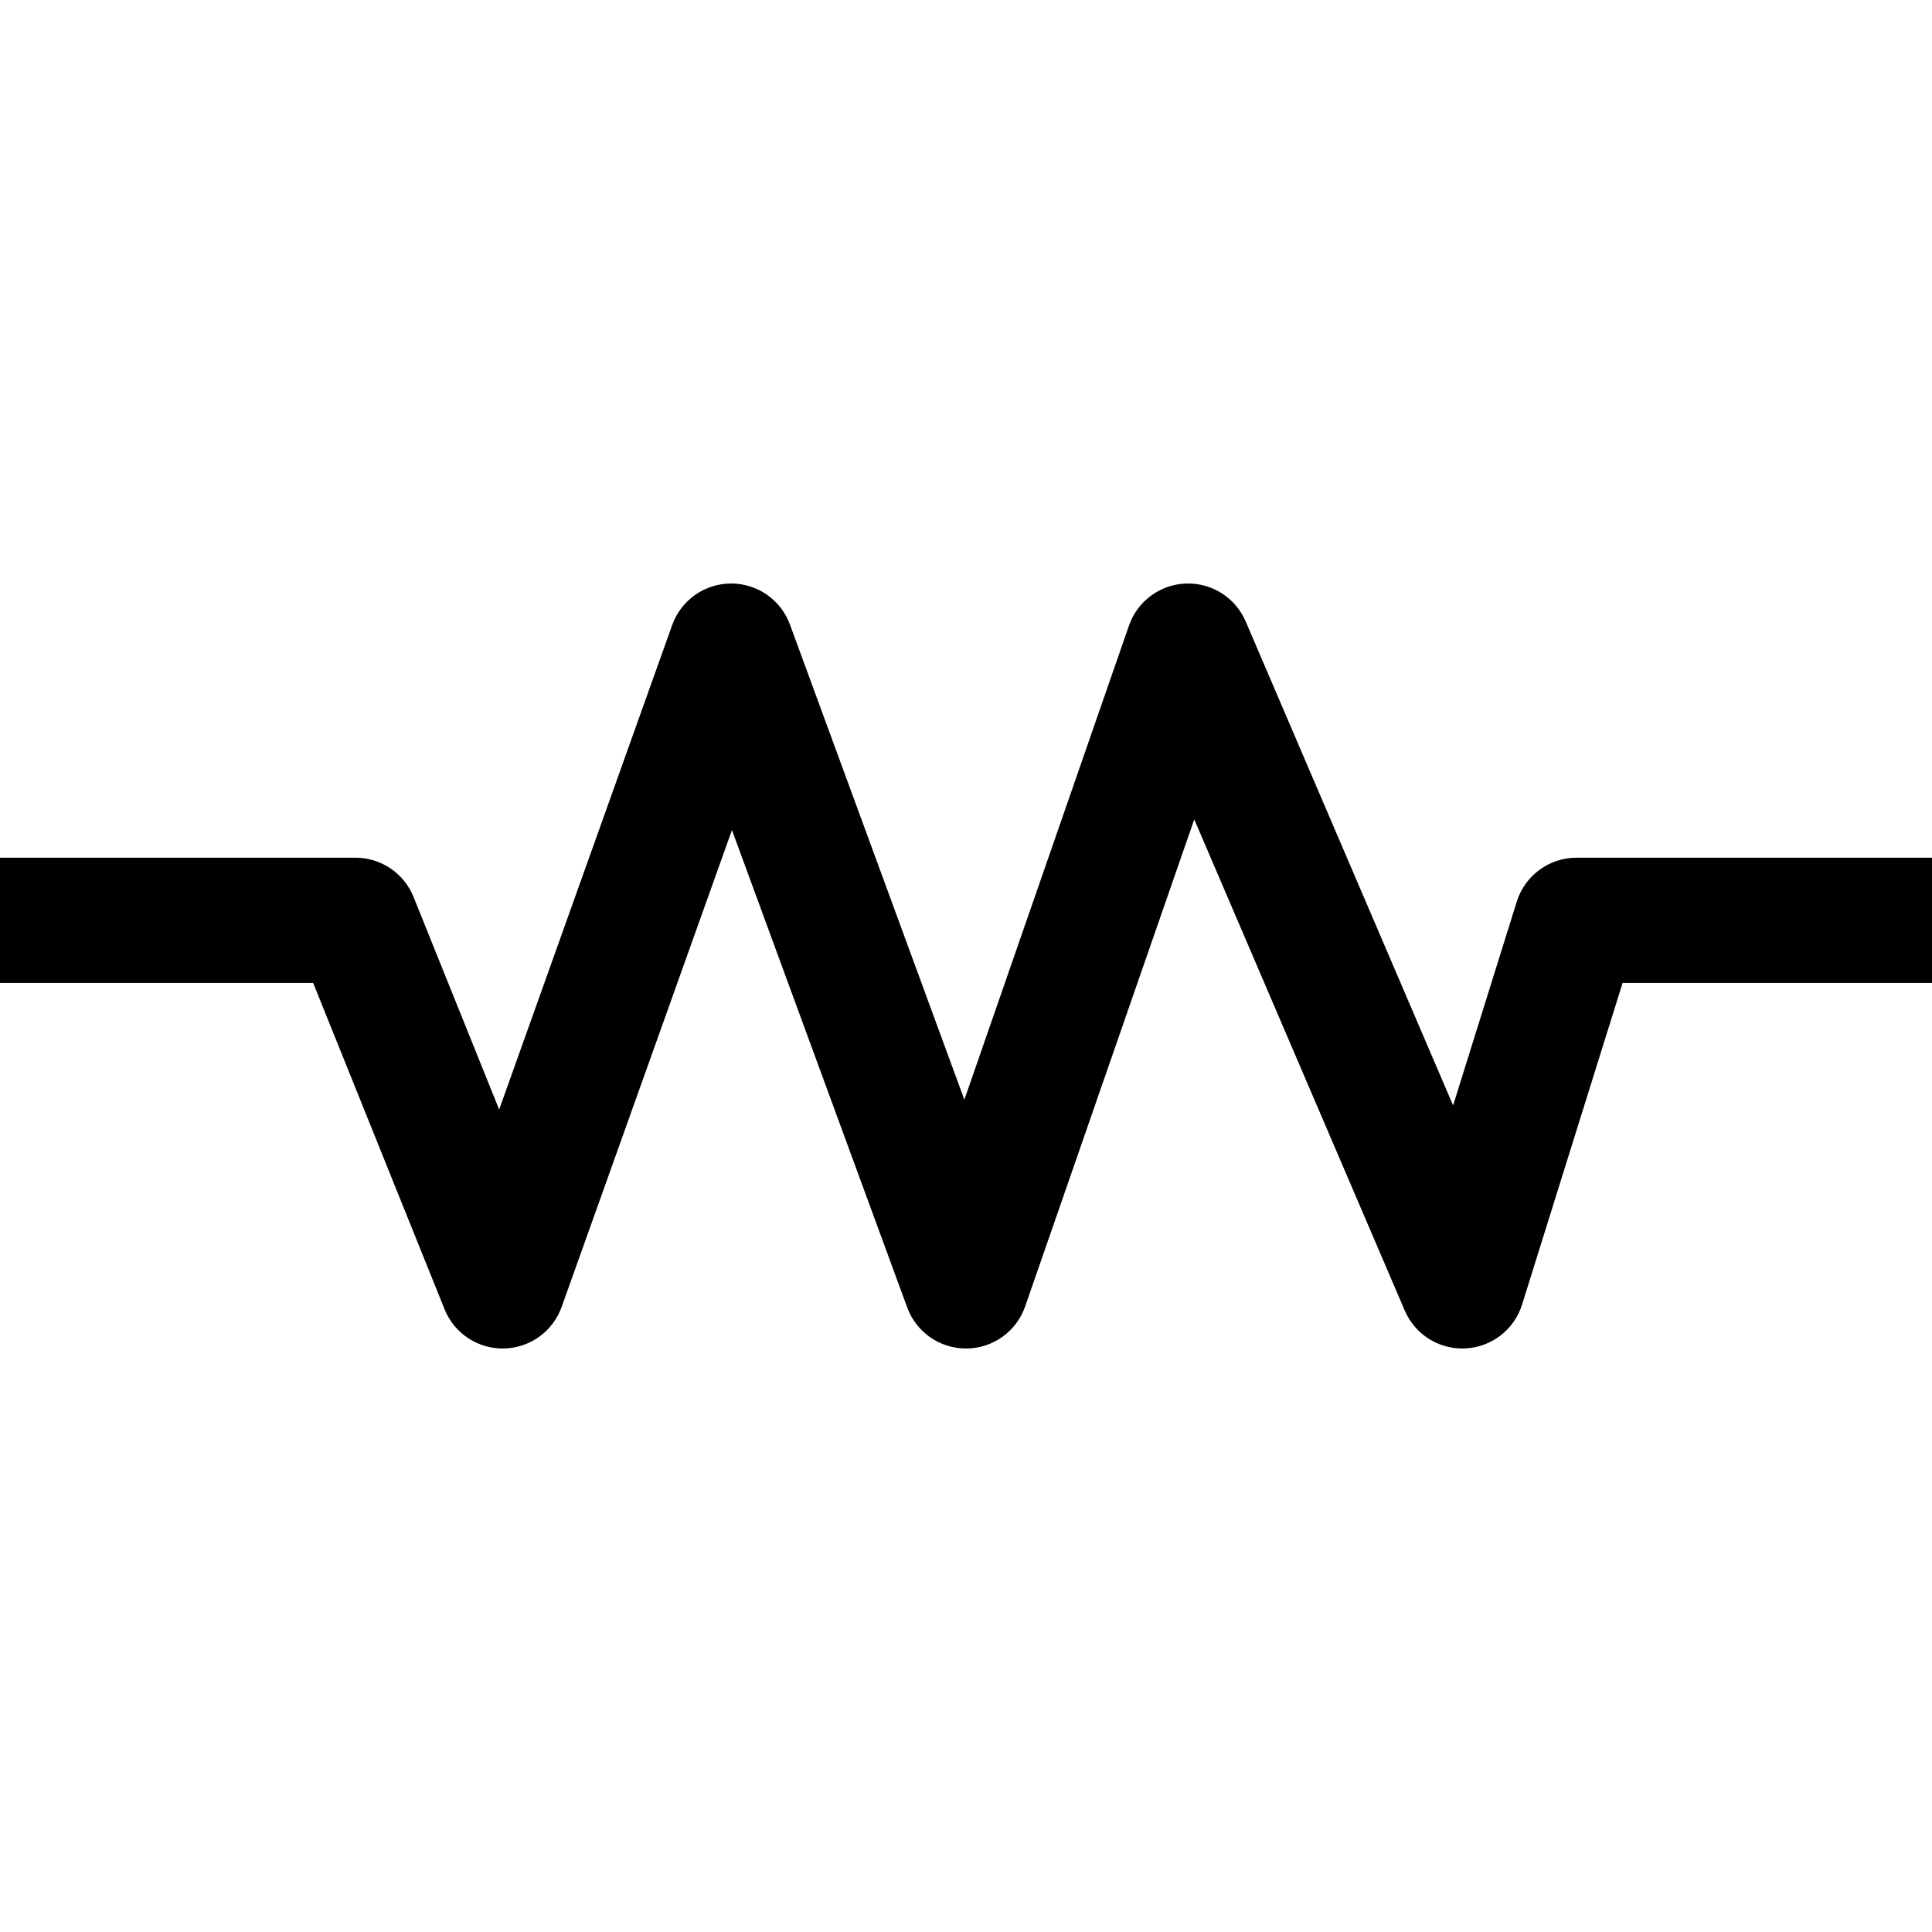
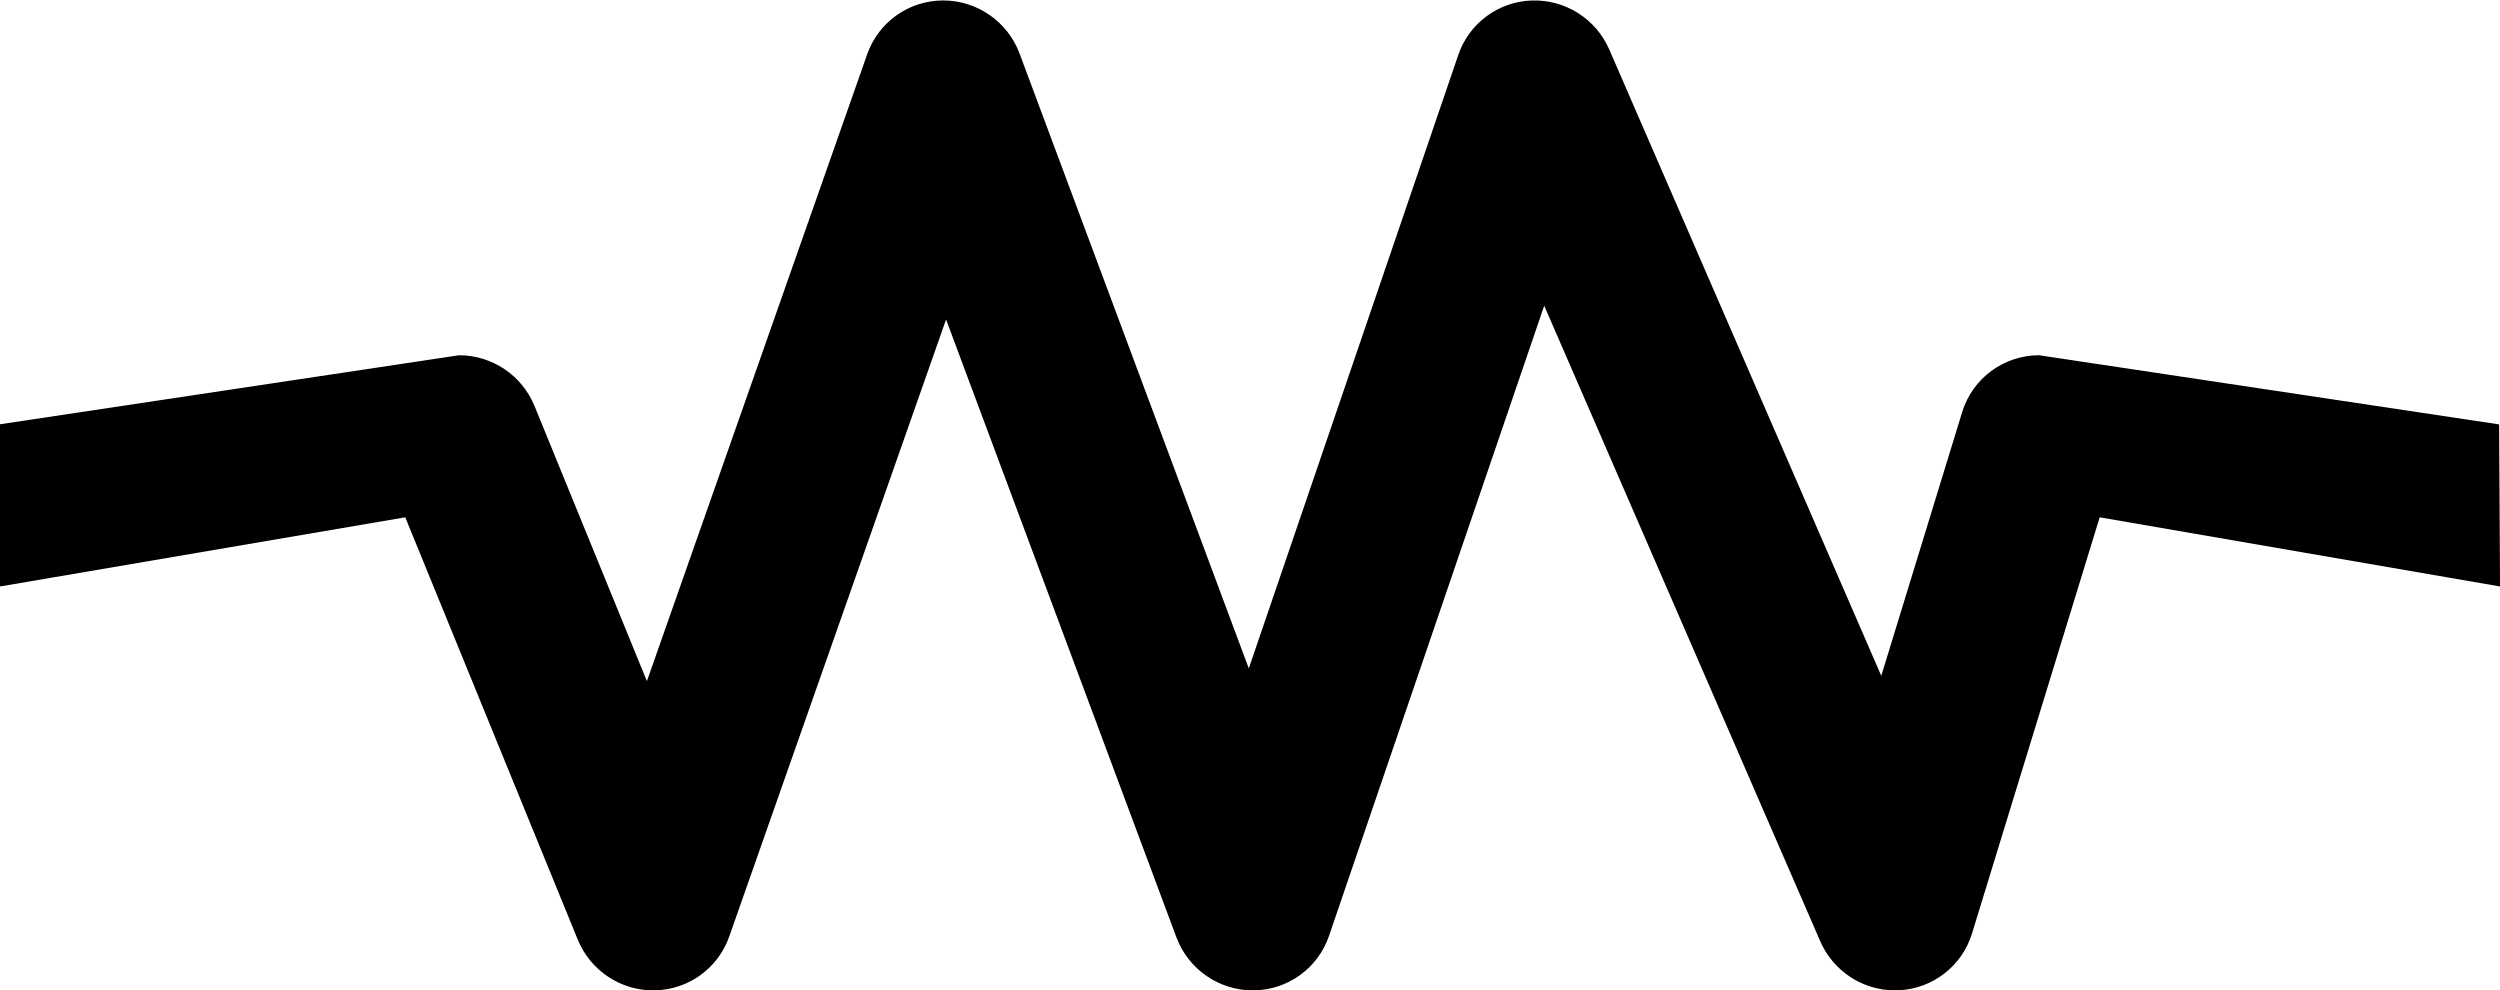
- <svg xmlns="http://www.w3.org/2000/svg" version="1.1" id="Capa_1" viewBox="0 0 462.782 462.782">
-   <g id="XMLID_21_">
-     <path id="XMLID_904_" d="M350.272,323.014c-5.974,0-11.411-3.556-13.783-9.091l-50.422-117.65l-40.505,116.662   c-2.08,5.989-7.699,10.023-14.038,10.08c-0.044,0-0.089,0-0.133,0c-6.286,0-11.911-3.921-14.081-9.831l-41.979-114.358   l-40.798,114.234c-2.095,5.867-7.599,9.828-13.827,9.952c-6.242,0.127-11.886-3.615-14.213-9.394l-31.482-78.172H0v-30h85.141   c6.121,0,11.627,3.719,13.914,9.396l20.511,50.93l41.446-116.048c2.124-5.947,7.745-9.927,14.06-9.955c0.022,0,0.044,0,0.066,0   c6.289,0,11.912,3.923,14.081,9.831l41.779,113.814l39.431-113.565c2.032-5.851,7.451-9.852,13.64-10.071   c6.203-0.217,11.877,3.389,14.317,9.082l49.683,115.927l15.254-48.815c1.957-6.262,7.756-10.526,14.317-10.526h85.141v30h-74.113   l-24.076,77.043c-1.873,5.994-7.281,10.186-13.553,10.506C350.784,323.007,350.527,323.014,350.272,323.014z" />
+ <svg xmlns="http://www.w3.org/2000/svg" viewBox="0 139.77 462.78 183.25">
+   <g id="XMLID_21_" transform="matrix(1, 0, 0.005729001, 1, -1.340135, 0.08491701)" style="">
+     <path id="XMLID_904_" d="M 350.272 323.014 C 344.298 323.014 338.861 319.458 336.489 313.923 L 286.067 196.273 L 245.562 312.935 C 243.482 318.924 237.863 322.958 231.524 323.015 C 231.48 323.015 231.435 323.015 231.391 323.015 C 225.105 323.015 219.48 319.094 217.31 313.184 L 175.331 198.826 L 134.533 313.06 C 132.438 318.927 126.934 322.888 120.706 323.012 C 114.464 323.139 108.82 319.397 106.493 313.618 L 75.011 235.446 L -0.074 248.247 L -0.074 218.247 L 85.141 205.446 C 91.262 205.446 96.768 209.165 99.055 214.842 L 119.566 265.772 L 161.012 149.724 C 163.136 143.777 168.757 139.797 175.072 139.769 C 175.094 139.769 175.116 139.769 175.138 139.769 C 181.427 139.769 187.05 143.692 189.219 149.6 L 230.998 263.414 L 270.429 149.849 C 272.461 143.998 277.88 139.997 284.069 139.778 C 290.272 139.561 295.946 143.167 298.386 148.86 L 348.069 264.787 L 363.323 215.972 C 365.28 209.71 371.079 205.446 377.64 205.446 L 462.707 218.247 L 462.707 248.247 L 388.668 235.446 L 364.592 312.489 C 362.719 318.483 357.311 322.675 351.039 322.995 C 350.784 323.007 350.527 323.014 350.272 323.014 Z" />
  </g>
</svg>
